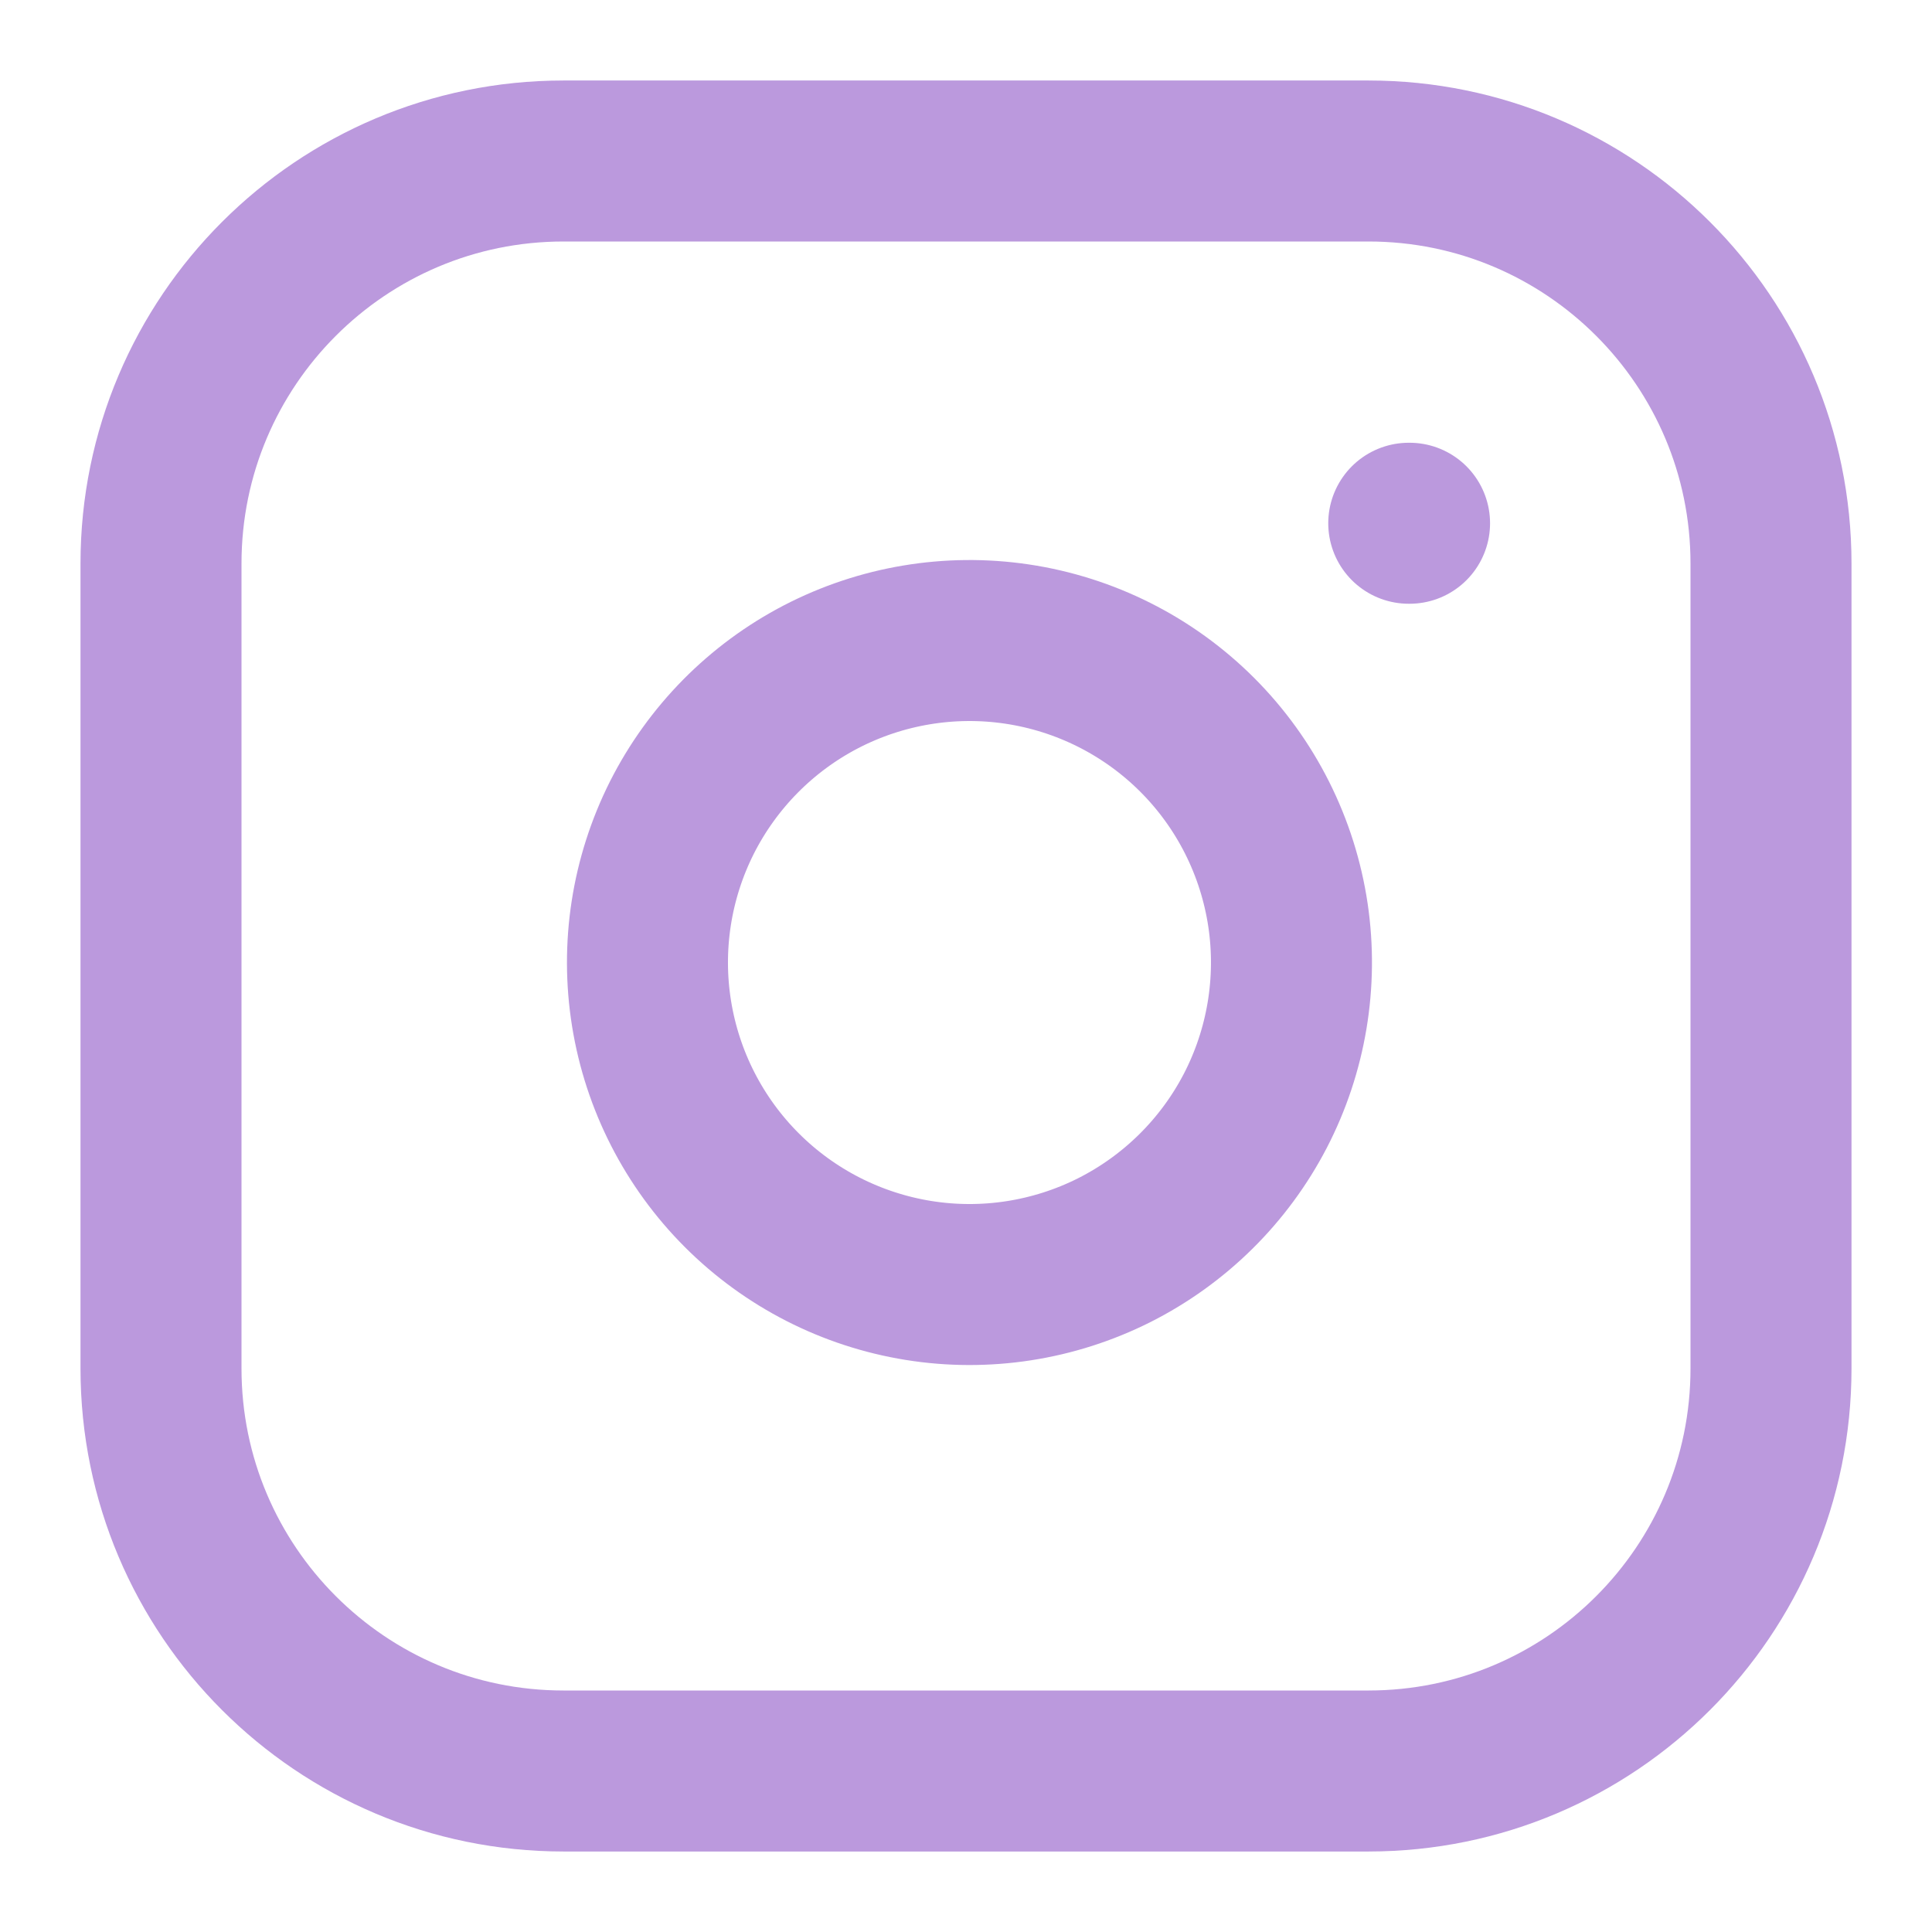
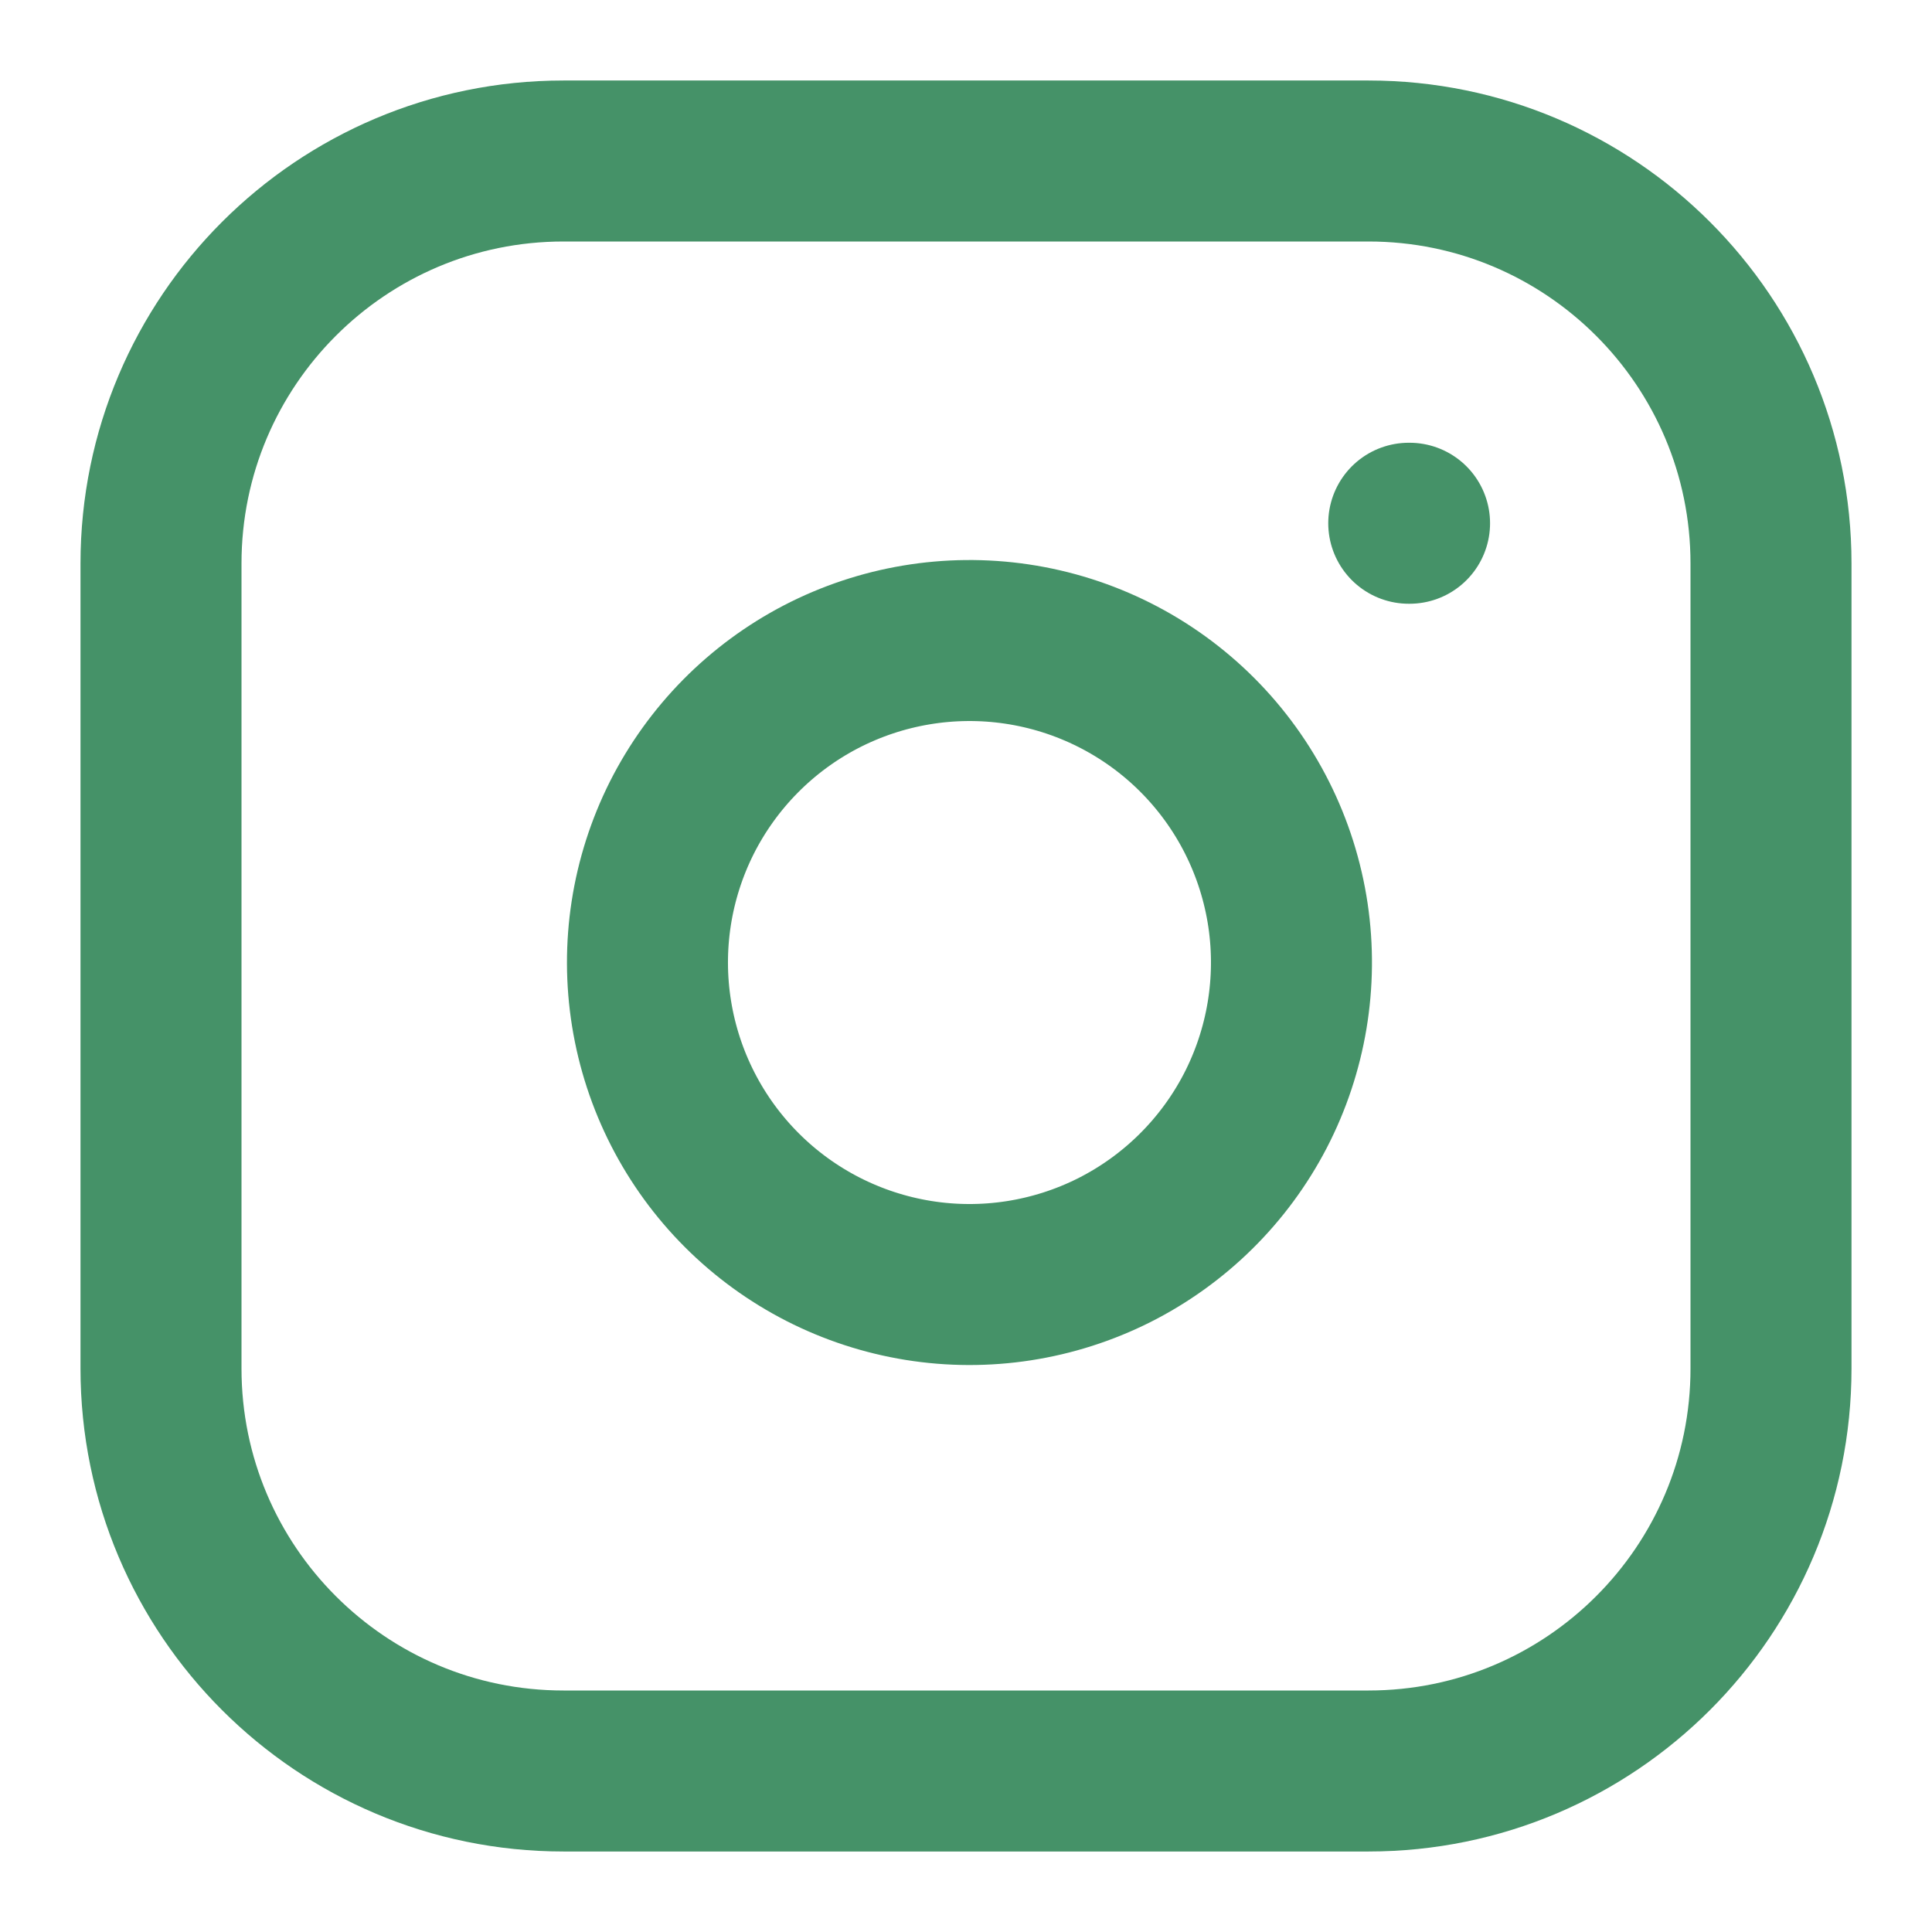
<svg xmlns="http://www.w3.org/2000/svg" width="24" height="24" viewBox="0 0 24 24" fill="none">
-   <path d="M17 2H7C4.239 2 2 4.239 2 7V17C2 19.761 4.239 22 7 22H17C19.761 22 22 19.761 22 17V7C22 4.239 19.761 2 17 2Z" stroke="#BB99DD" stroke-width="2" stroke-linecap="round" stroke-linejoin="round" />
-   <path d="M16 11.37C16.123 12.202 15.981 13.052 15.594 13.799C15.206 14.546 14.593 15.151 13.842 15.53C13.09 15.908 12.238 16.04 11.408 15.906C10.577 15.772 9.81 15.38 9.215 14.785C8.62 14.19 8.228 13.423 8.094 12.592C7.96 11.761 8.092 10.91 8.47 10.158C8.849 9.407 9.454 8.794 10.201 8.406C10.948 8.019 11.798 7.877 12.63 8C13.479 8.126 14.265 8.521 14.872 9.128C15.479 9.735 15.874 10.521 16 11.37Z" stroke="#BB99DD" stroke-width="2" stroke-linecap="round" stroke-linejoin="round" />
-   <path d="M17.5 6.5H17.51" stroke="#BB99DD" stroke-width="2" stroke-linecap="round" stroke-linejoin="round" />
+   <path d="M17 2H7C4.239 2 2 4.239 2 7V17C2 19.761 4.239 22 7 22H17C19.761 22 22 19.761 22 17V7C22 4.239 19.761 2 17 2Z" stroke="#459268" stroke-width="2" stroke-linecap="round" stroke-linejoin="round" />
+   <path d="M16 11.37C16.123 12.202 15.981 13.052 15.594 13.799C15.206 14.546 14.593 15.151 13.842 15.53C13.09 15.908 12.238 16.04 11.408 15.906C10.577 15.772 9.81 15.38 9.215 14.785C8.62 14.19 8.228 13.423 8.094 12.592C7.96 11.761 8.092 10.91 8.47 10.158C8.849 9.407 9.454 8.794 10.201 8.406C10.948 8.019 11.798 7.877 12.63 8C13.479 8.126 14.265 8.521 14.872 9.128C15.479 9.735 15.874 10.521 16 11.37Z" stroke="#459268" stroke-width="2" stroke-linecap="round" stroke-linejoin="round" />
+   <path d="M17.5 6.5H17.51" stroke="#459268" stroke-width="2" stroke-linecap="round" stroke-linejoin="round" />
</svg>
